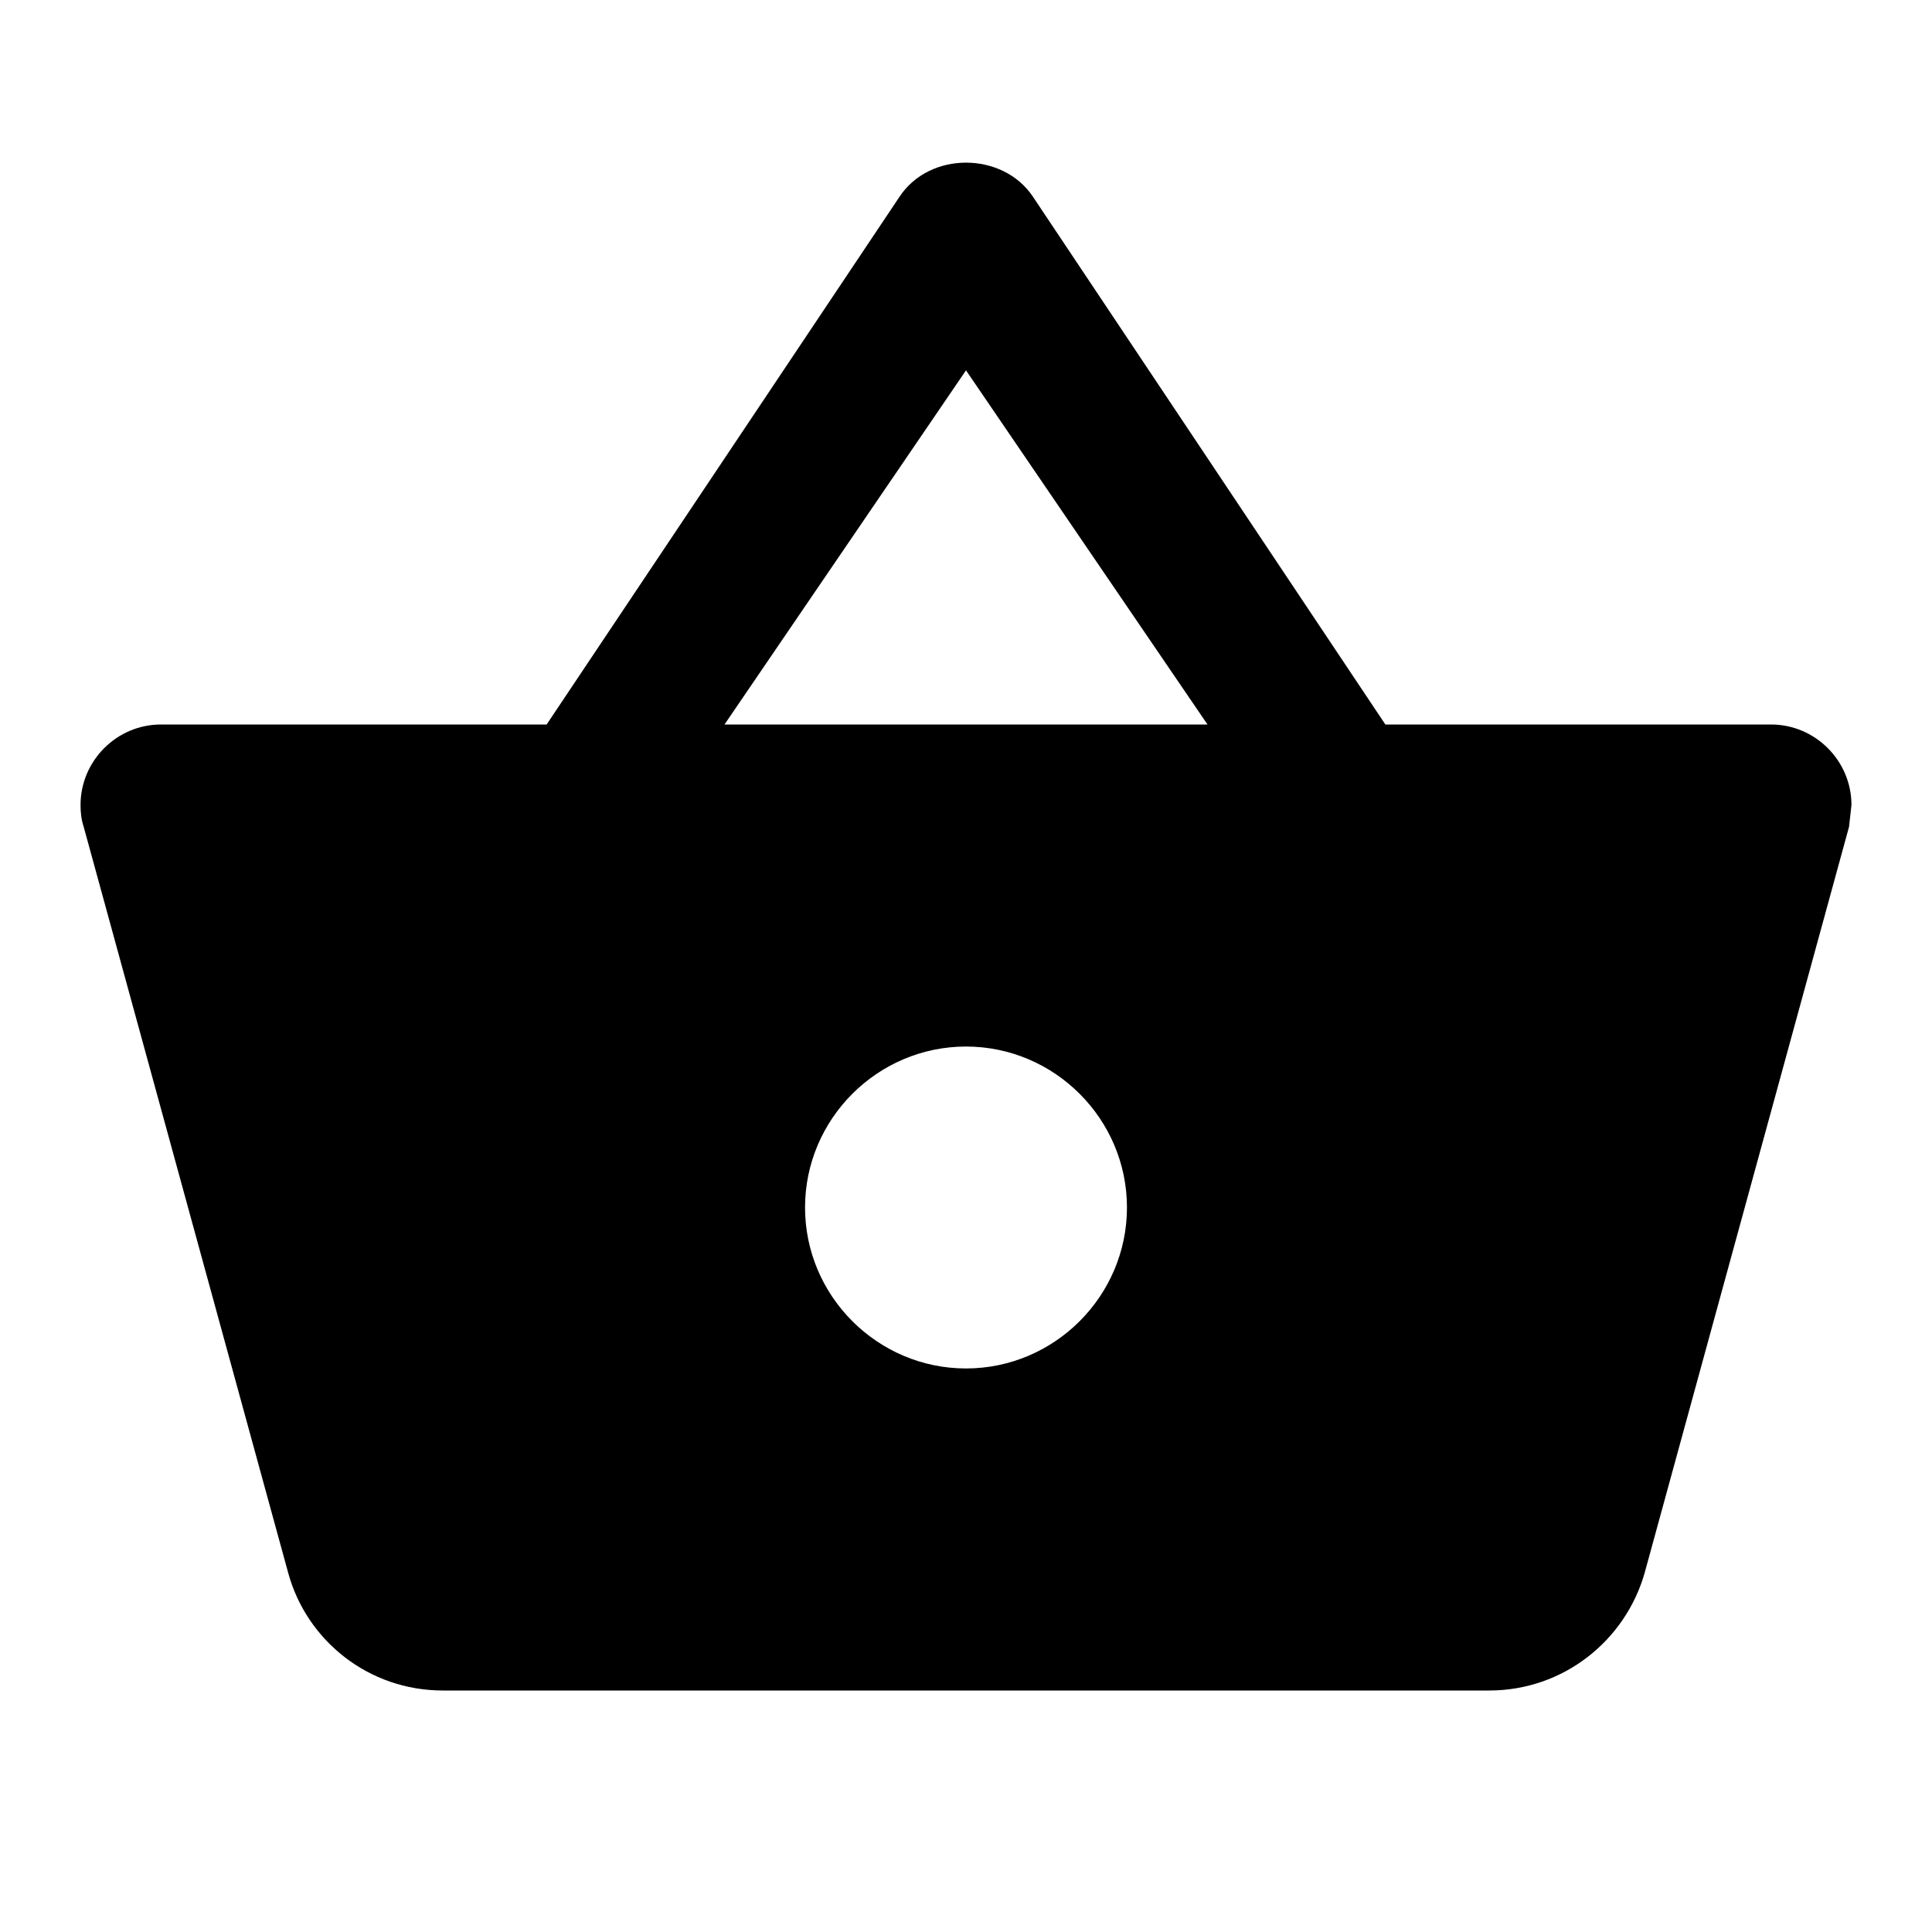
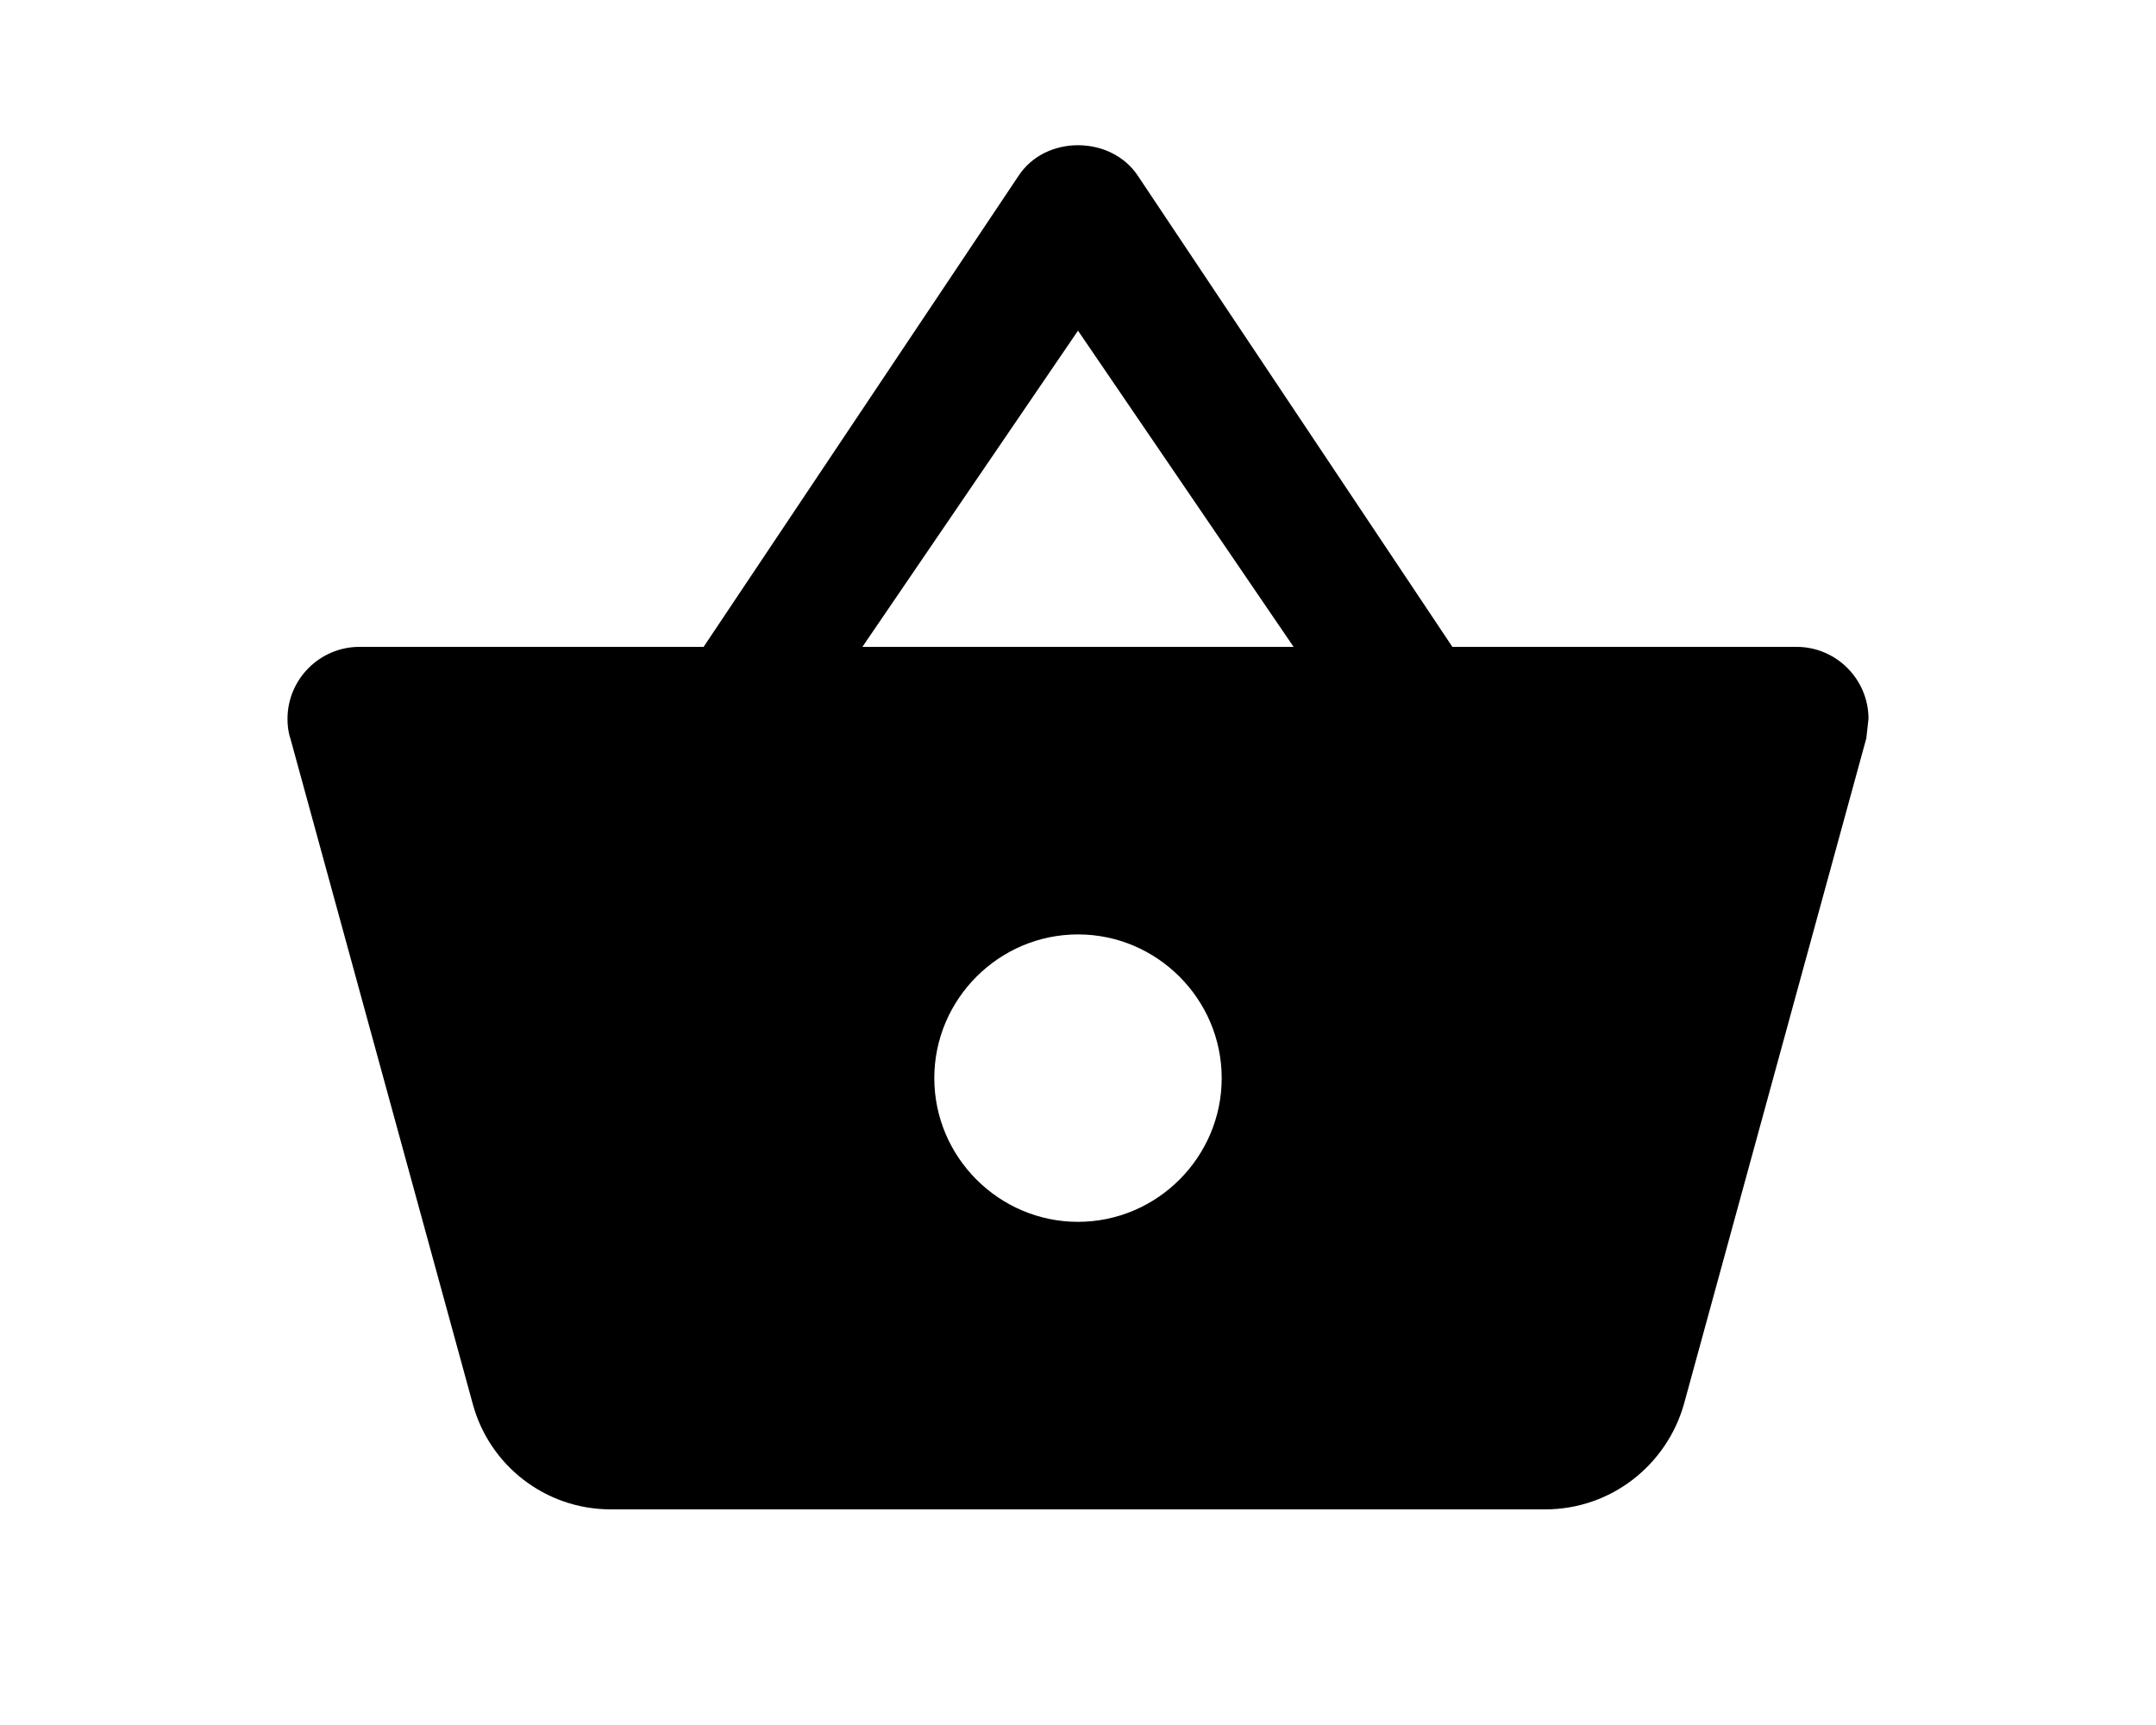
- <svg xmlns="http://www.w3.org/2000/svg" width="16" height="16" viewBox="0 0 16 16">
-   <g fill="none" fill-rule="evenodd">
+ <svg xmlns="http://www.w3.org/2000/svg" width="20" height="16" viewBox="0 0 20 16">
+   <g fill="none" fill-rule="evenodd" transform="translate(2)">
    <polygon points="0 0 16 0 16 16 0 16" />
    <path fill="#000000" fill-rule="nonzero" d="M11.473,6 L8.553,1.627 C8.427,1.44 8.213,1.347 8,1.347 C7.787,1.347 7.573,1.44 7.447,1.633 L4.527,6 L1.333,6 C0.967,6 0.667,6.3 0.667,6.667 C0.667,6.727 0.673,6.787 0.693,6.847 L2.387,13.027 C2.54,13.587 3.053,14 3.667,14 L12.333,14 C12.947,14 13.46,13.587 13.62,13.027 L15.313,6.847 L15.333,6.667 C15.333,6.3 15.033,6 14.667,6 L11.473,6 Z M6,6 L8,3.067 L10,6 L6,6 Z M8,11.333 C7.267,11.333 6.667,10.733 6.667,10 C6.667,9.267 7.267,8.667 8,8.667 C8.733,8.667 9.333,9.267 9.333,10 C9.333,10.733 8.733,11.333 8,11.333 Z" />
  </g>
</svg>
